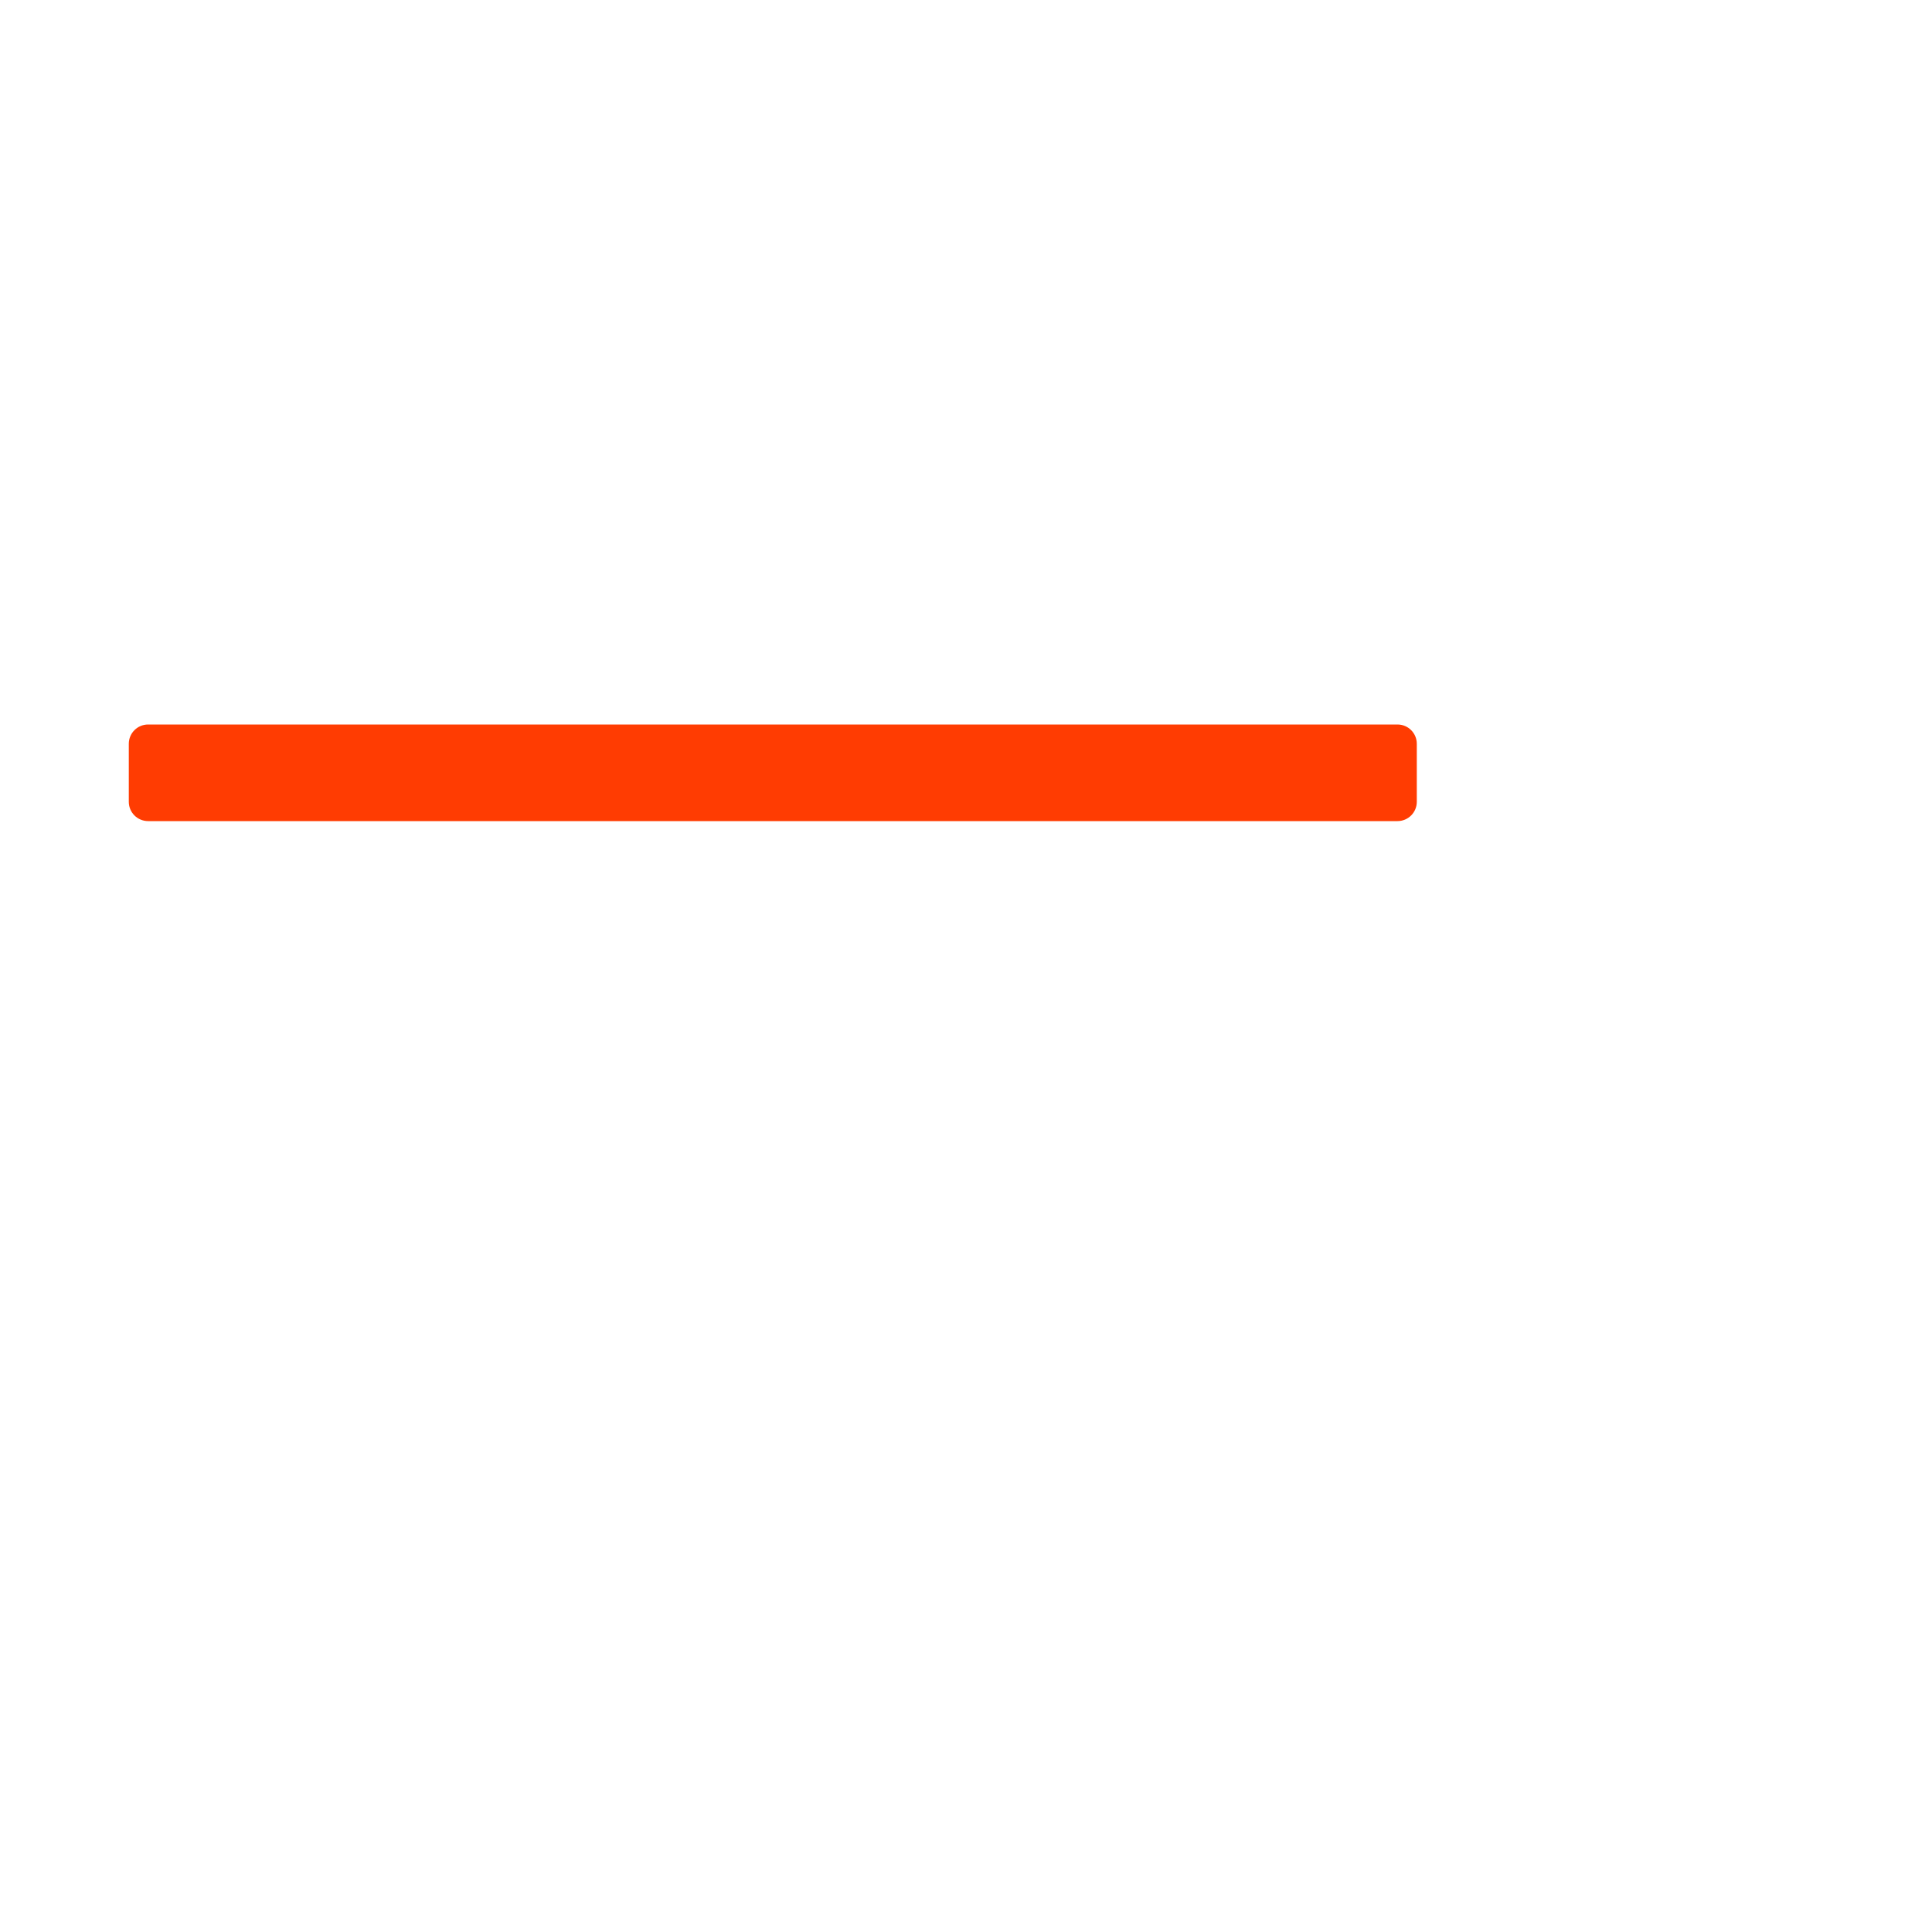
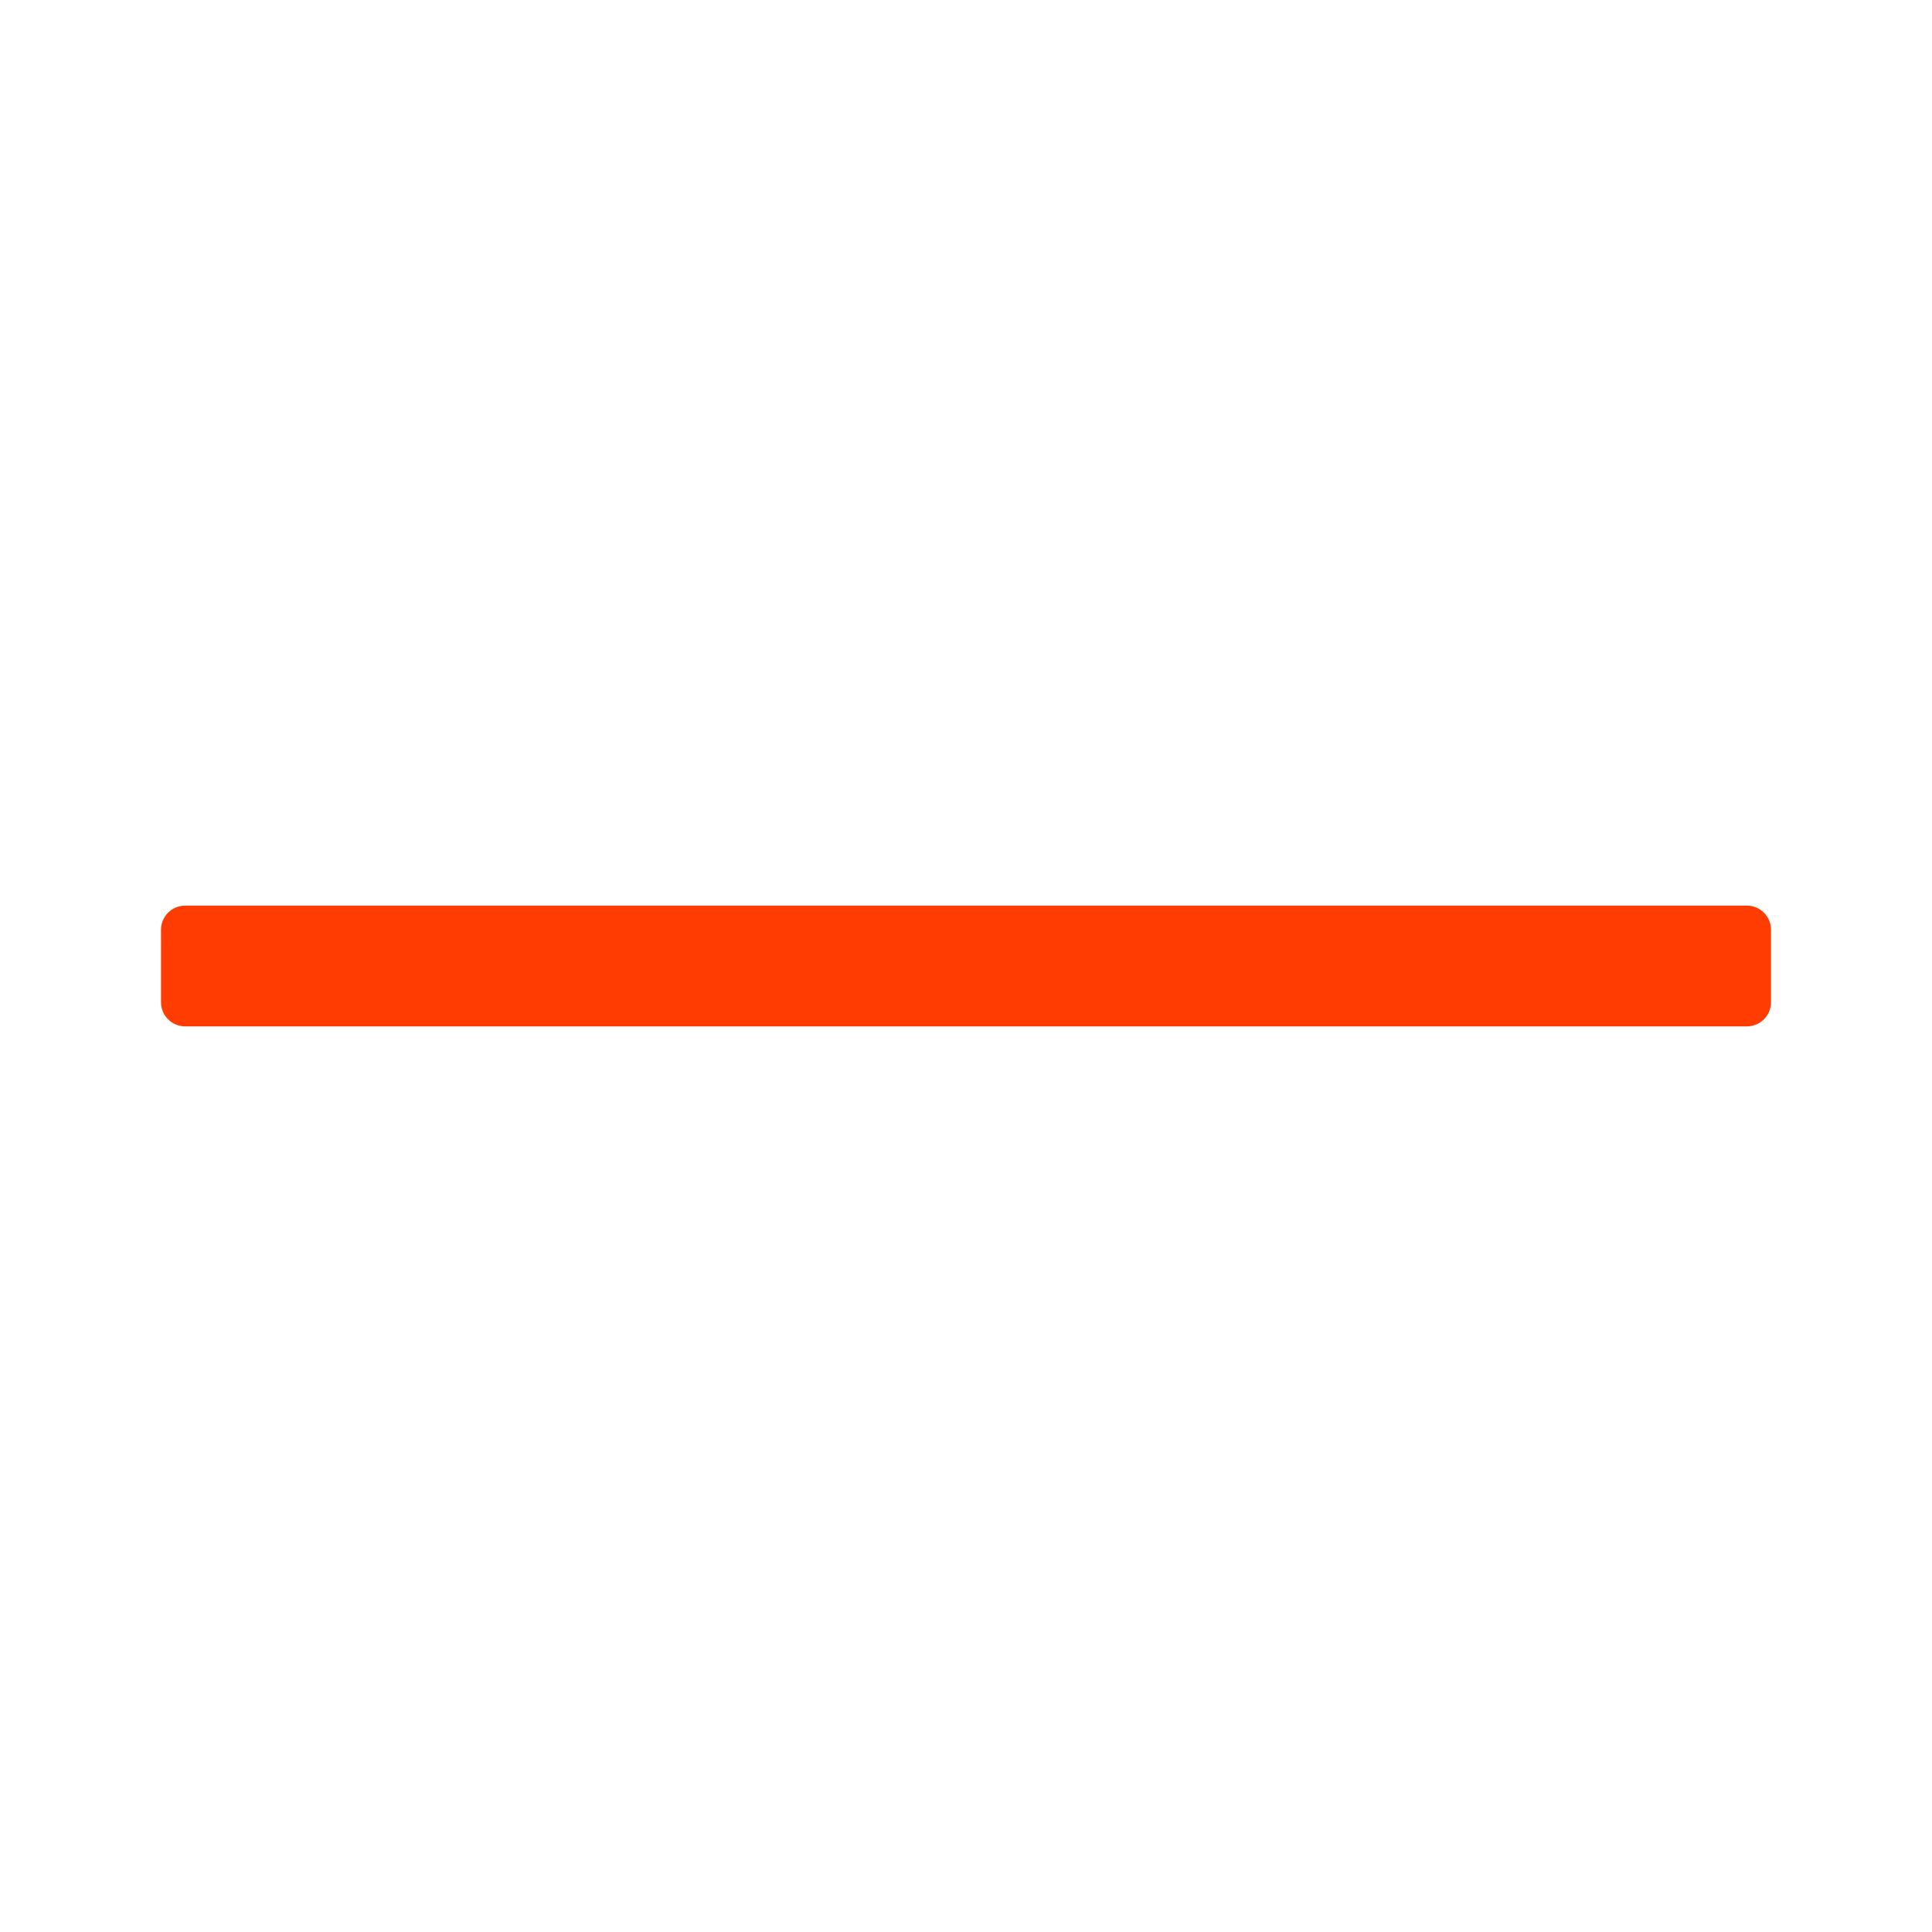
- <svg xmlns="http://www.w3.org/2000/svg" width="30" height="30" viewBox="0 0 30 30" fill="none">
+ <svg xmlns="http://www.w3.org/2000/svg" width="24" height="24" viewBox="0 0 24 24" fill="none">
  <path d="M21.7 11.25C21.866 11.25 22 11.384 22 11.55L22 12.45C22 12.616 21.866 12.75 21.7 12.75L2.3 12.75C2.134 12.75 2 12.616 2 12.45L2 11.55C2 11.384 2.134 11.25 2.3 11.25L21.7 11.25Z" fill="#FF3C02" />
</svg>
